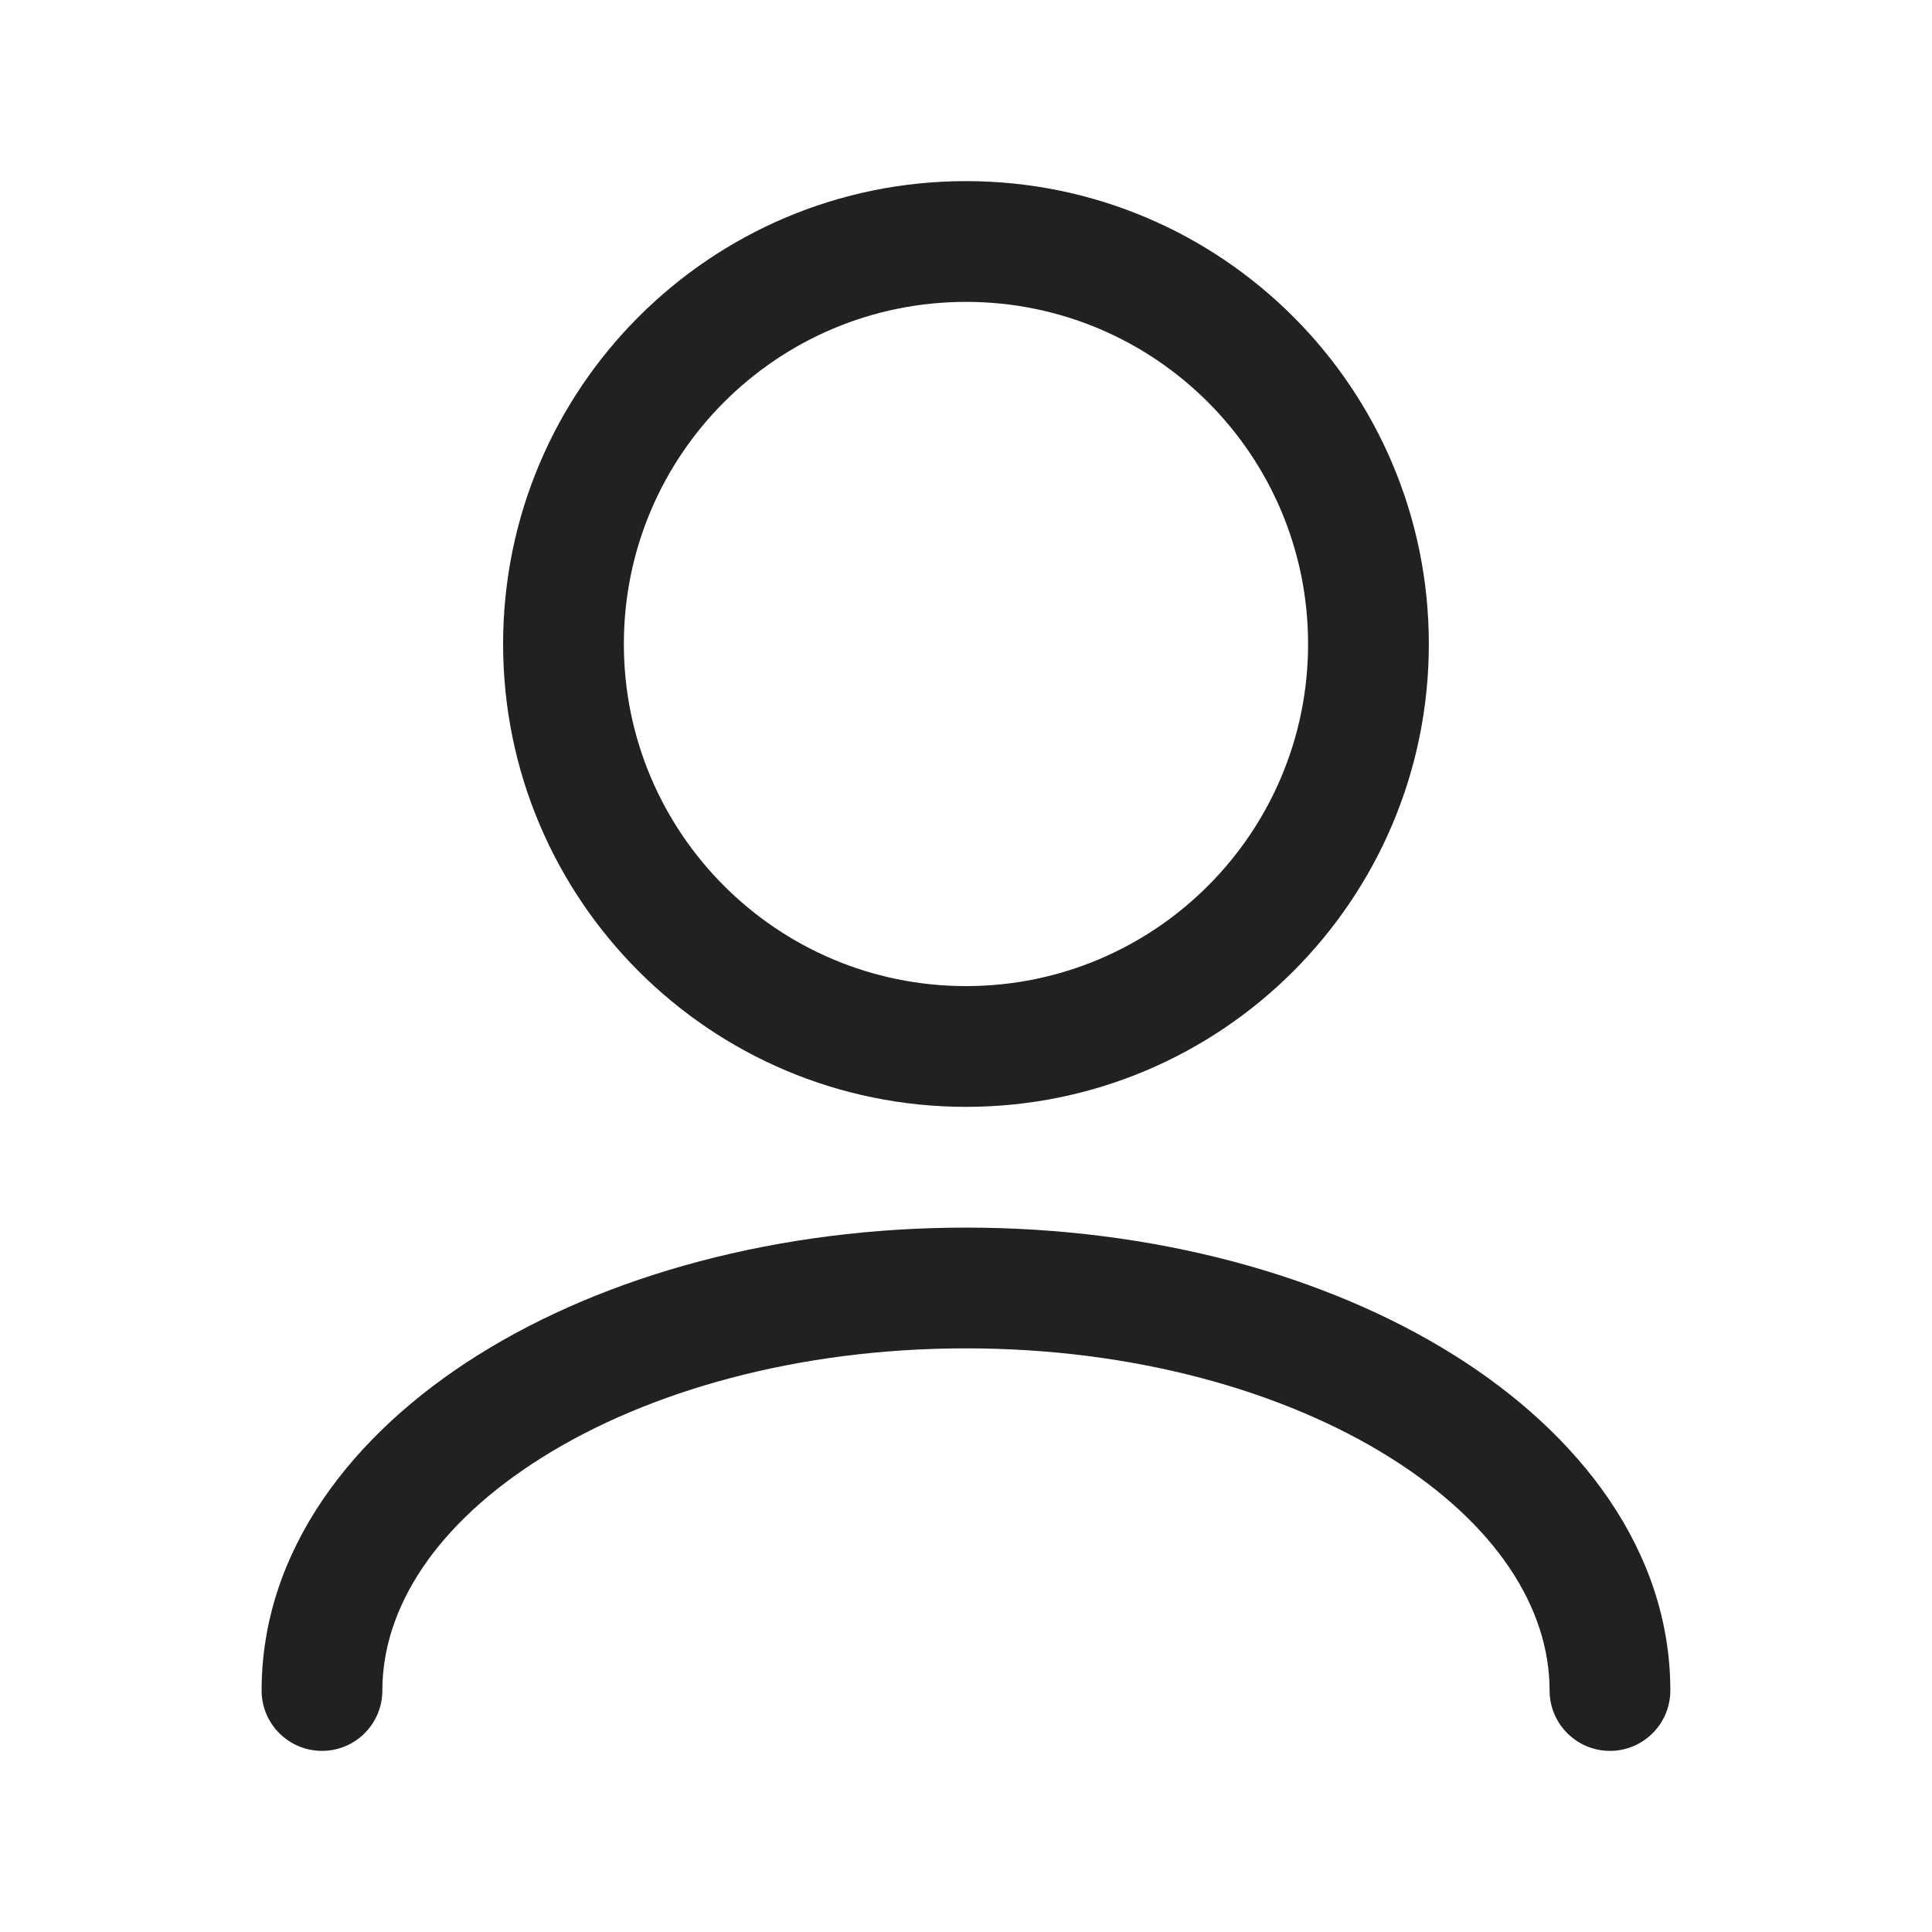
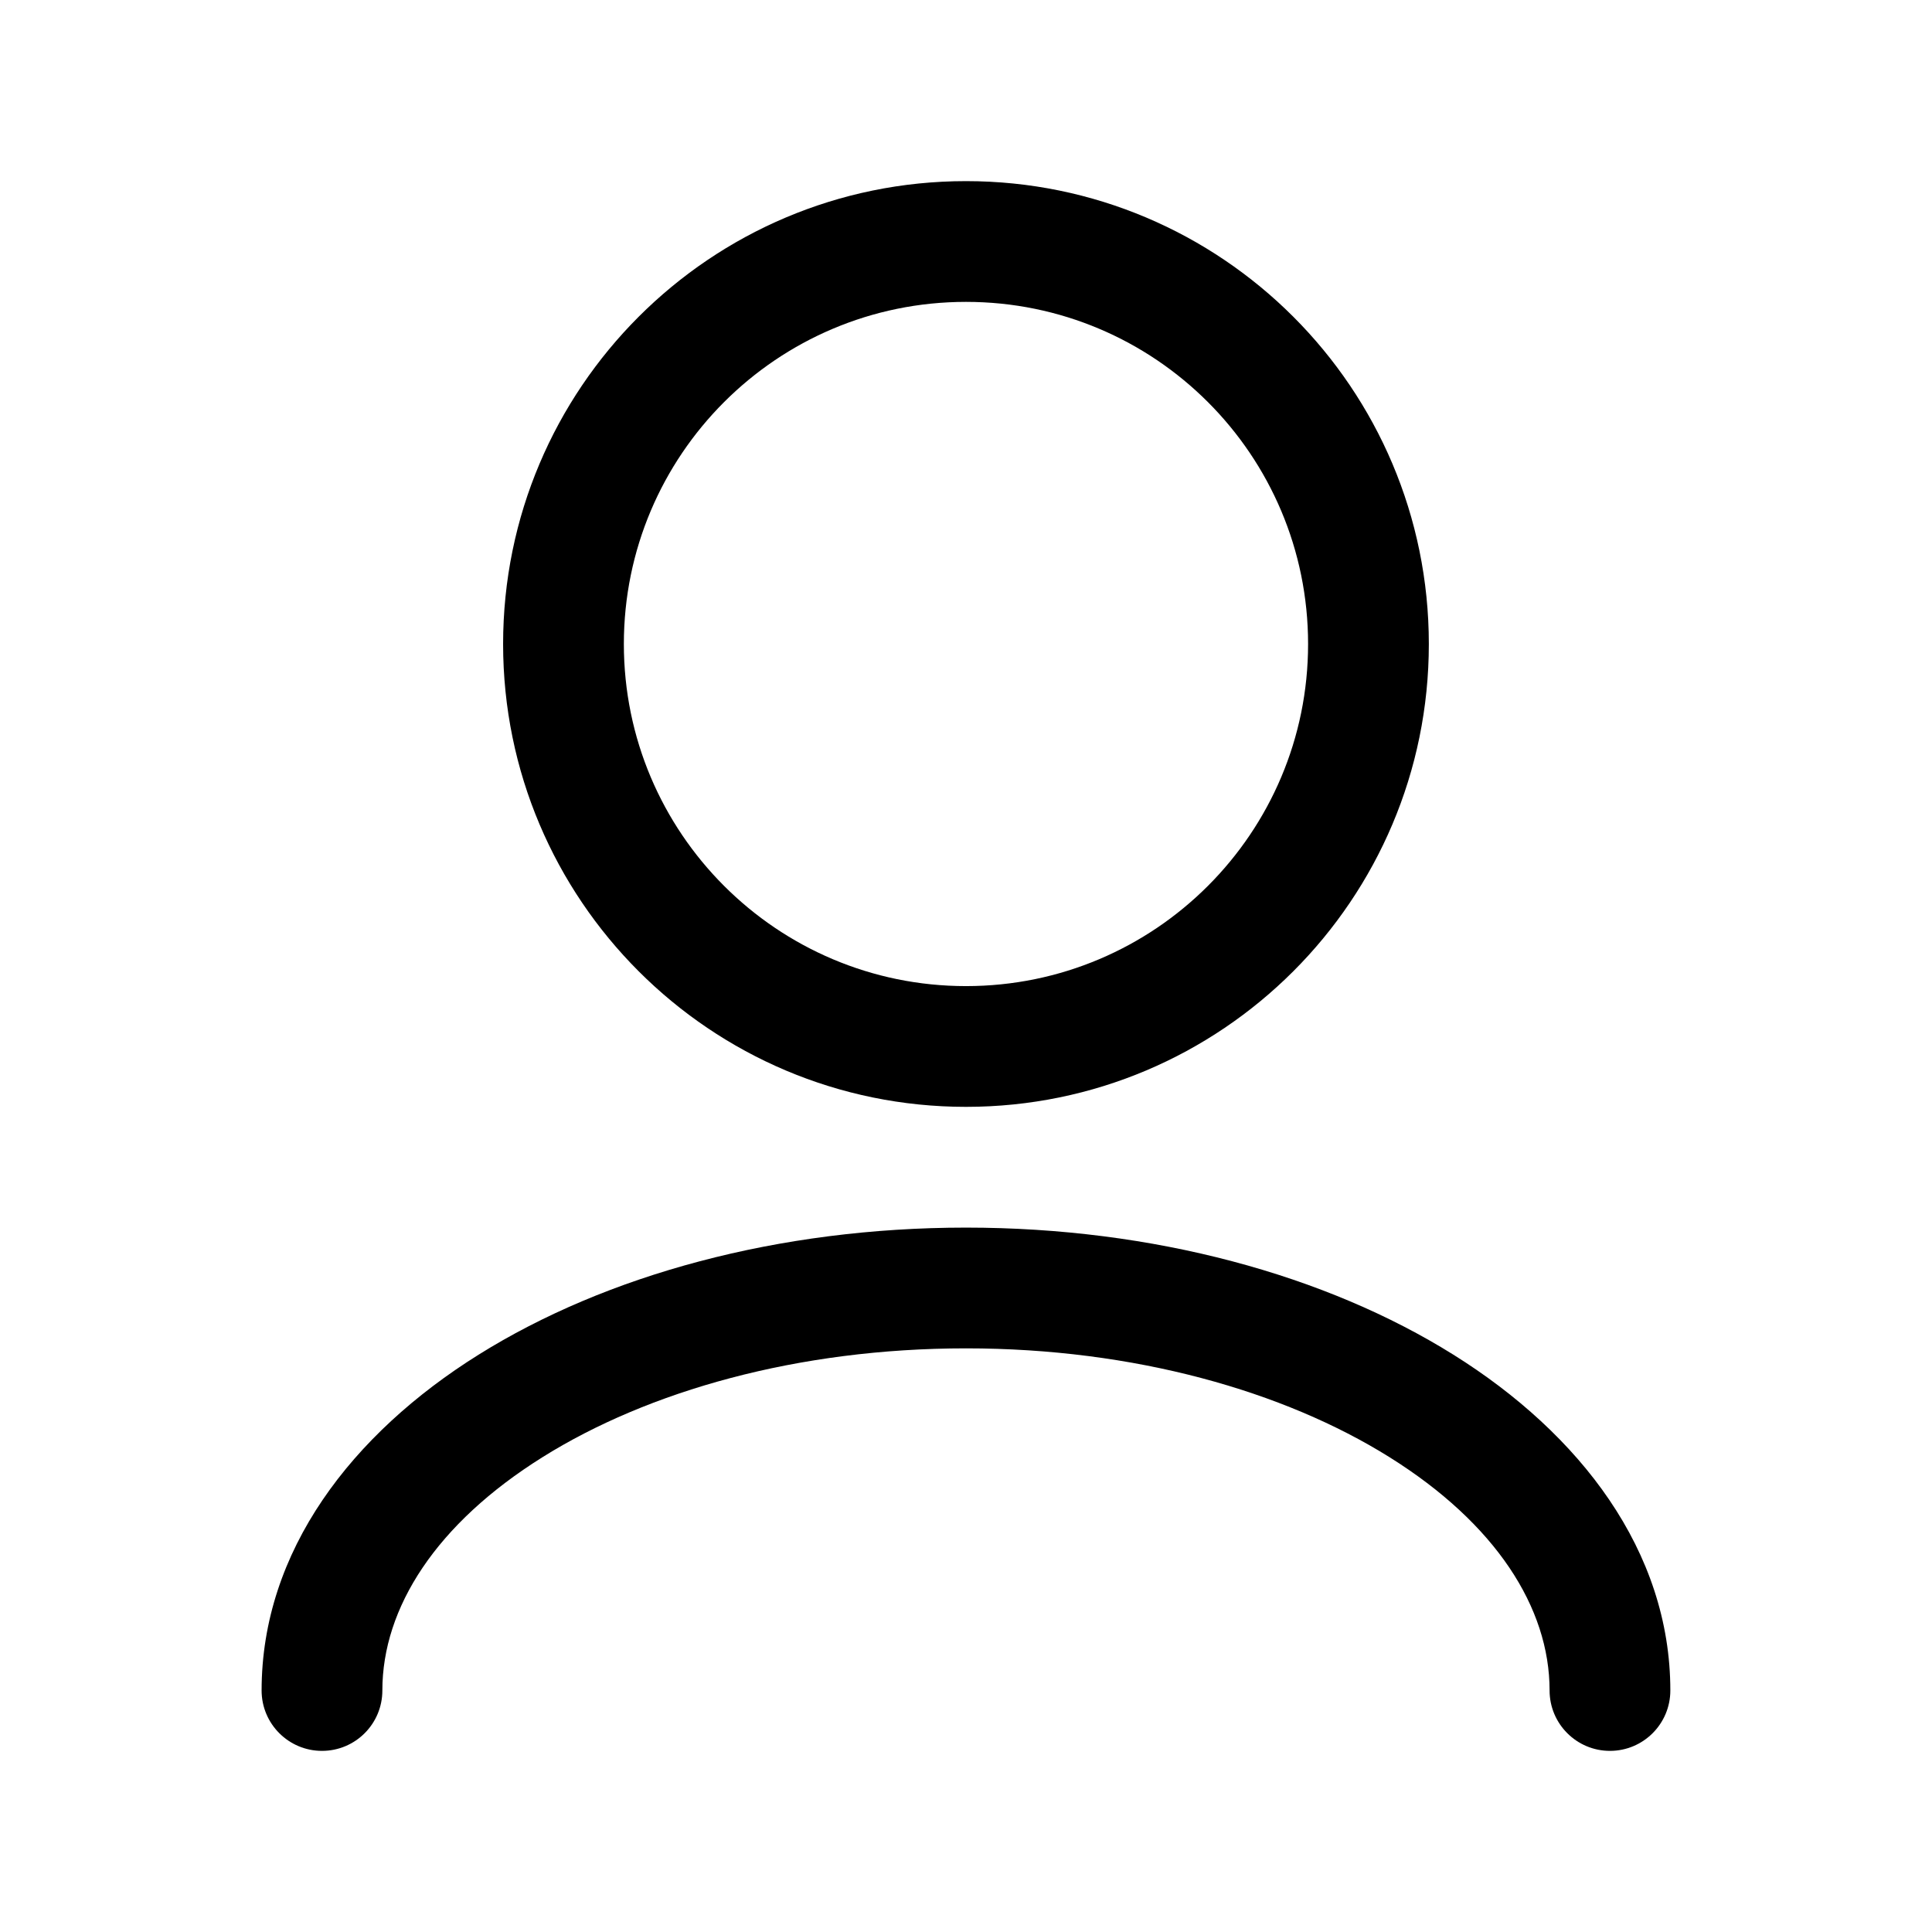
- <svg xmlns="http://www.w3.org/2000/svg" width="32" height="32" viewBox="0 0 32 32" fill="none">
-   <path d="M25.666 28C25.666 26.628 24.774 25.235 23.012 24.134C21.264 23.042 18.788 22.333 16 22.333C13.212 22.333 10.735 23.041 8.988 24.134C7.226 25.235 6.333 26.628 6.333 28C6.333 28.552 5.886 29 5.333 29C4.781 29 4.333 28.552 4.333 28C4.333 25.69 5.828 23.749 7.927 22.438C10.04 21.117 12.897 20.333 16 20.333C19.103 20.333 21.96 21.117 24.073 22.438C26.171 23.749 27.666 25.69 27.666 28C27.666 28.552 27.218 29 26.666 29C26.114 29 25.666 28.552 25.666 28ZM21.666 10.667C21.666 7.537 19.13 5 16 5C12.871 5 10.333 7.537 10.333 10.667C10.333 13.796 12.871 16.333 16 16.333C19.13 16.333 21.666 13.796 21.666 10.667ZM23.666 10.667C23.666 14.901 20.234 18.333 16 18.333C11.766 18.333 8.333 14.901 8.333 10.667C8.333 6.433 11.766 3 16 3C20.234 3 23.666 6.433 23.666 10.667Z" fill="#212121" />
+ <svg xmlns="http://www.w3.org/2000/svg" viewBox="0 0 32 32">
+   <path d="M25.666 28C25.666 26.628 24.774 25.235 23.012 24.134C21.264 23.042 18.788 22.333 16 22.333C13.212 22.333 10.735 23.041 8.988 24.134C7.226 25.235 6.333 26.628 6.333 28C6.333 28.552 5.886 29 5.333 29C4.781 29 4.333 28.552 4.333 28C4.333 25.69 5.828 23.749 7.927 22.438C10.04 21.117 12.897 20.333 16 20.333C19.103 20.333 21.96 21.117 24.073 22.438C26.171 23.749 27.666 25.69 27.666 28C27.666 28.552 27.218 29 26.666 29C26.114 29 25.666 28.552 25.666 28ZM21.666 10.667C21.666 7.537 19.13 5 16 5C12.871 5 10.333 7.537 10.333 10.667C10.333 13.796 12.871 16.333 16 16.333C19.13 16.333 21.666 13.796 21.666 10.667ZM23.666 10.667C23.666 14.901 20.234 18.333 16 18.333C11.766 18.333 8.333 14.901 8.333 10.667C8.333 6.433 11.766 3 16 3C20.234 3 23.666 6.433 23.666 10.667Z" />
</svg>
